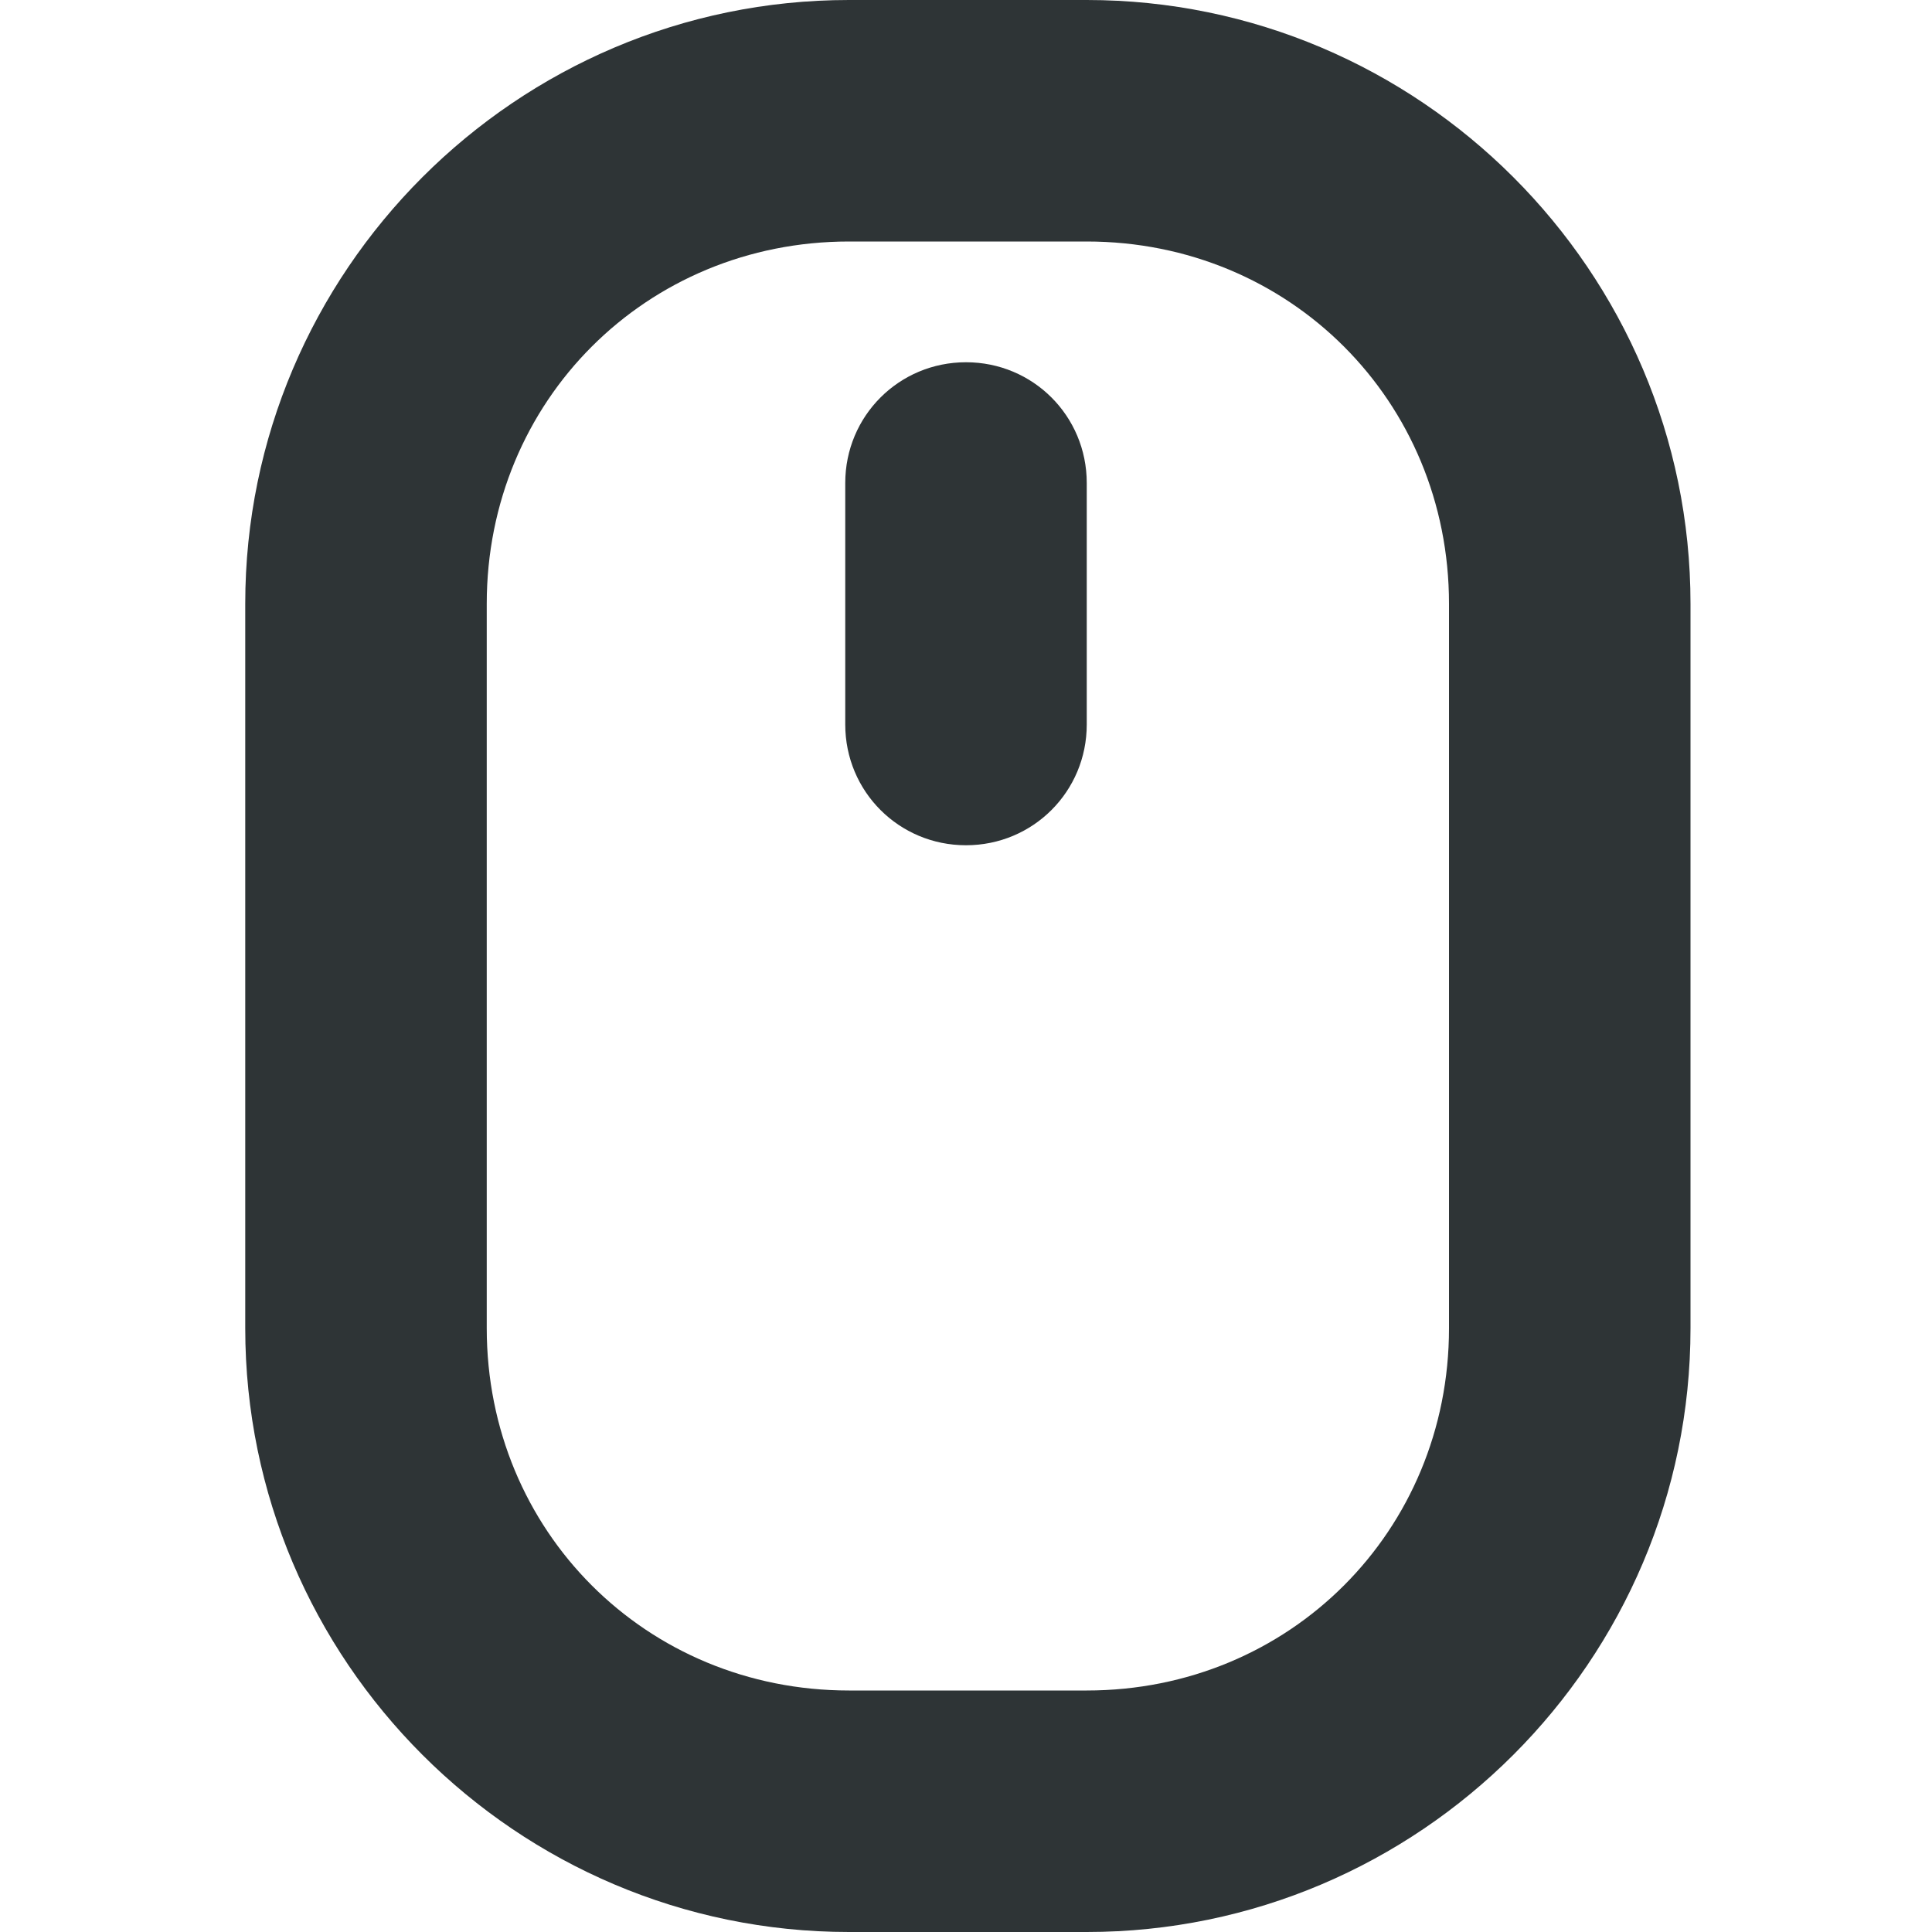
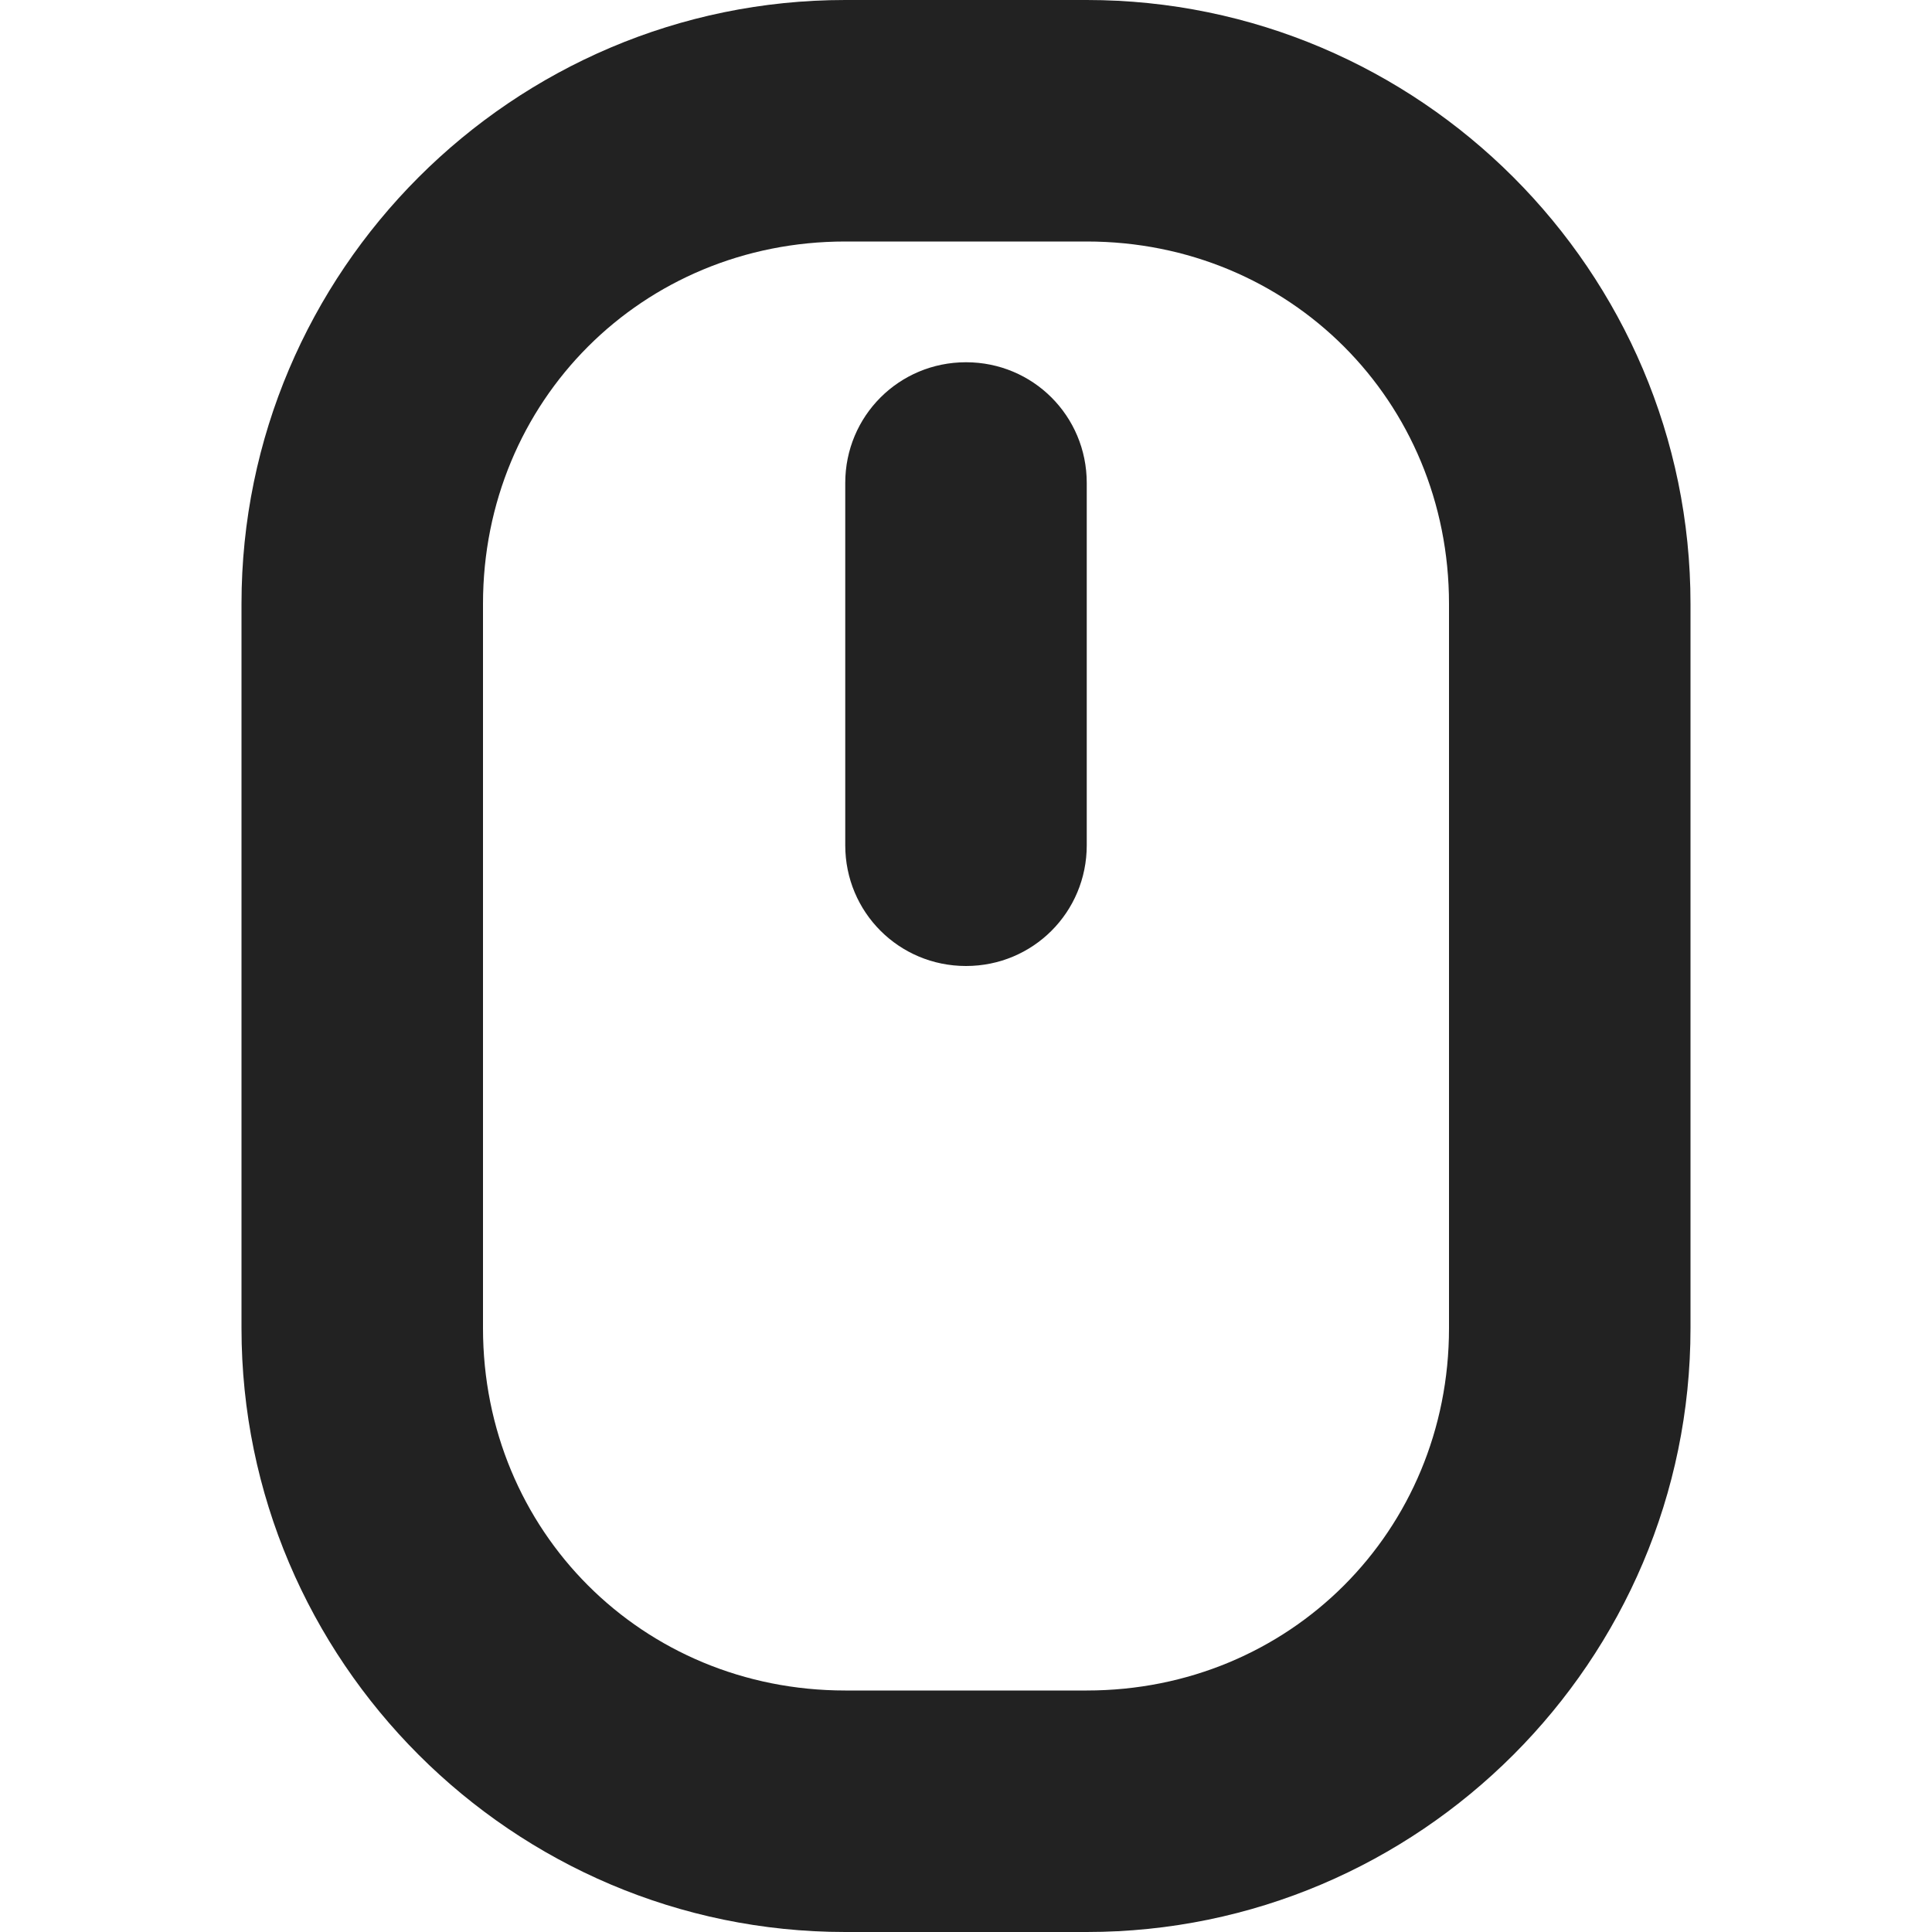
<svg xmlns="http://www.w3.org/2000/svg" height="16px" viewBox="0 0 16 16" width="16px">
-   <path d="m 7.031 0 c -2.754 0 -5 2.246 -5 5 v 6 c 0 2.754 2.246 5 5 5 h 1.969 c 2.754 0 5 -2.246 5 -5 v -6 c 0 -2.754 -2.246 -5 -5 -5 z m 0 2 h 1.969 c 1.68 0 3 1.32 3 3 v 6 c 0 1.68 -1.32 3 -3 3 h -1.969 c -1.68 0 -3 -1.32 -3 -3 v -6 c 0 -1.68 1.32 -3 3 -3 z m 0.969 1 c -0.555 0 -1 0.445 -1 1 v 2 c 0 0.555 0.445 1 1 1 s 1 -0.445 1 -1 v -2 c 0 -0.555 -0.445 -1 -1 -1 z m 0 0" fill="#2e3436" />
+   <path d="m 7 0 c -2.754 0 -5 2.246 -5 5 v 6 c 0 2.754 2.246 5 5 5 h 2 c 2.754 0 5 -2.246 5 -5 v -6 c 0 -2.754 -2.246 -5 -5 -5 z m 0 2 h 2 c 1.68 0 3 1.32 3 3 v 6 c 0 1.68 -1.32 3 -3 3 h -2 c -1.68 0 -3 -1.32 -3 -3 v -6 c 0 -1.68 1.32 -3 3 -3 z m 1 1 c -0.555 0 -1 0.445 -1 1 v 3 c 0 0.555 0.445 1 1 1 s 1 -0.445 1 -1 v -3 c 0 -0.555 -0.445 -1 -1 -1 z m 0 0" fill="#222222" />
</svg>
